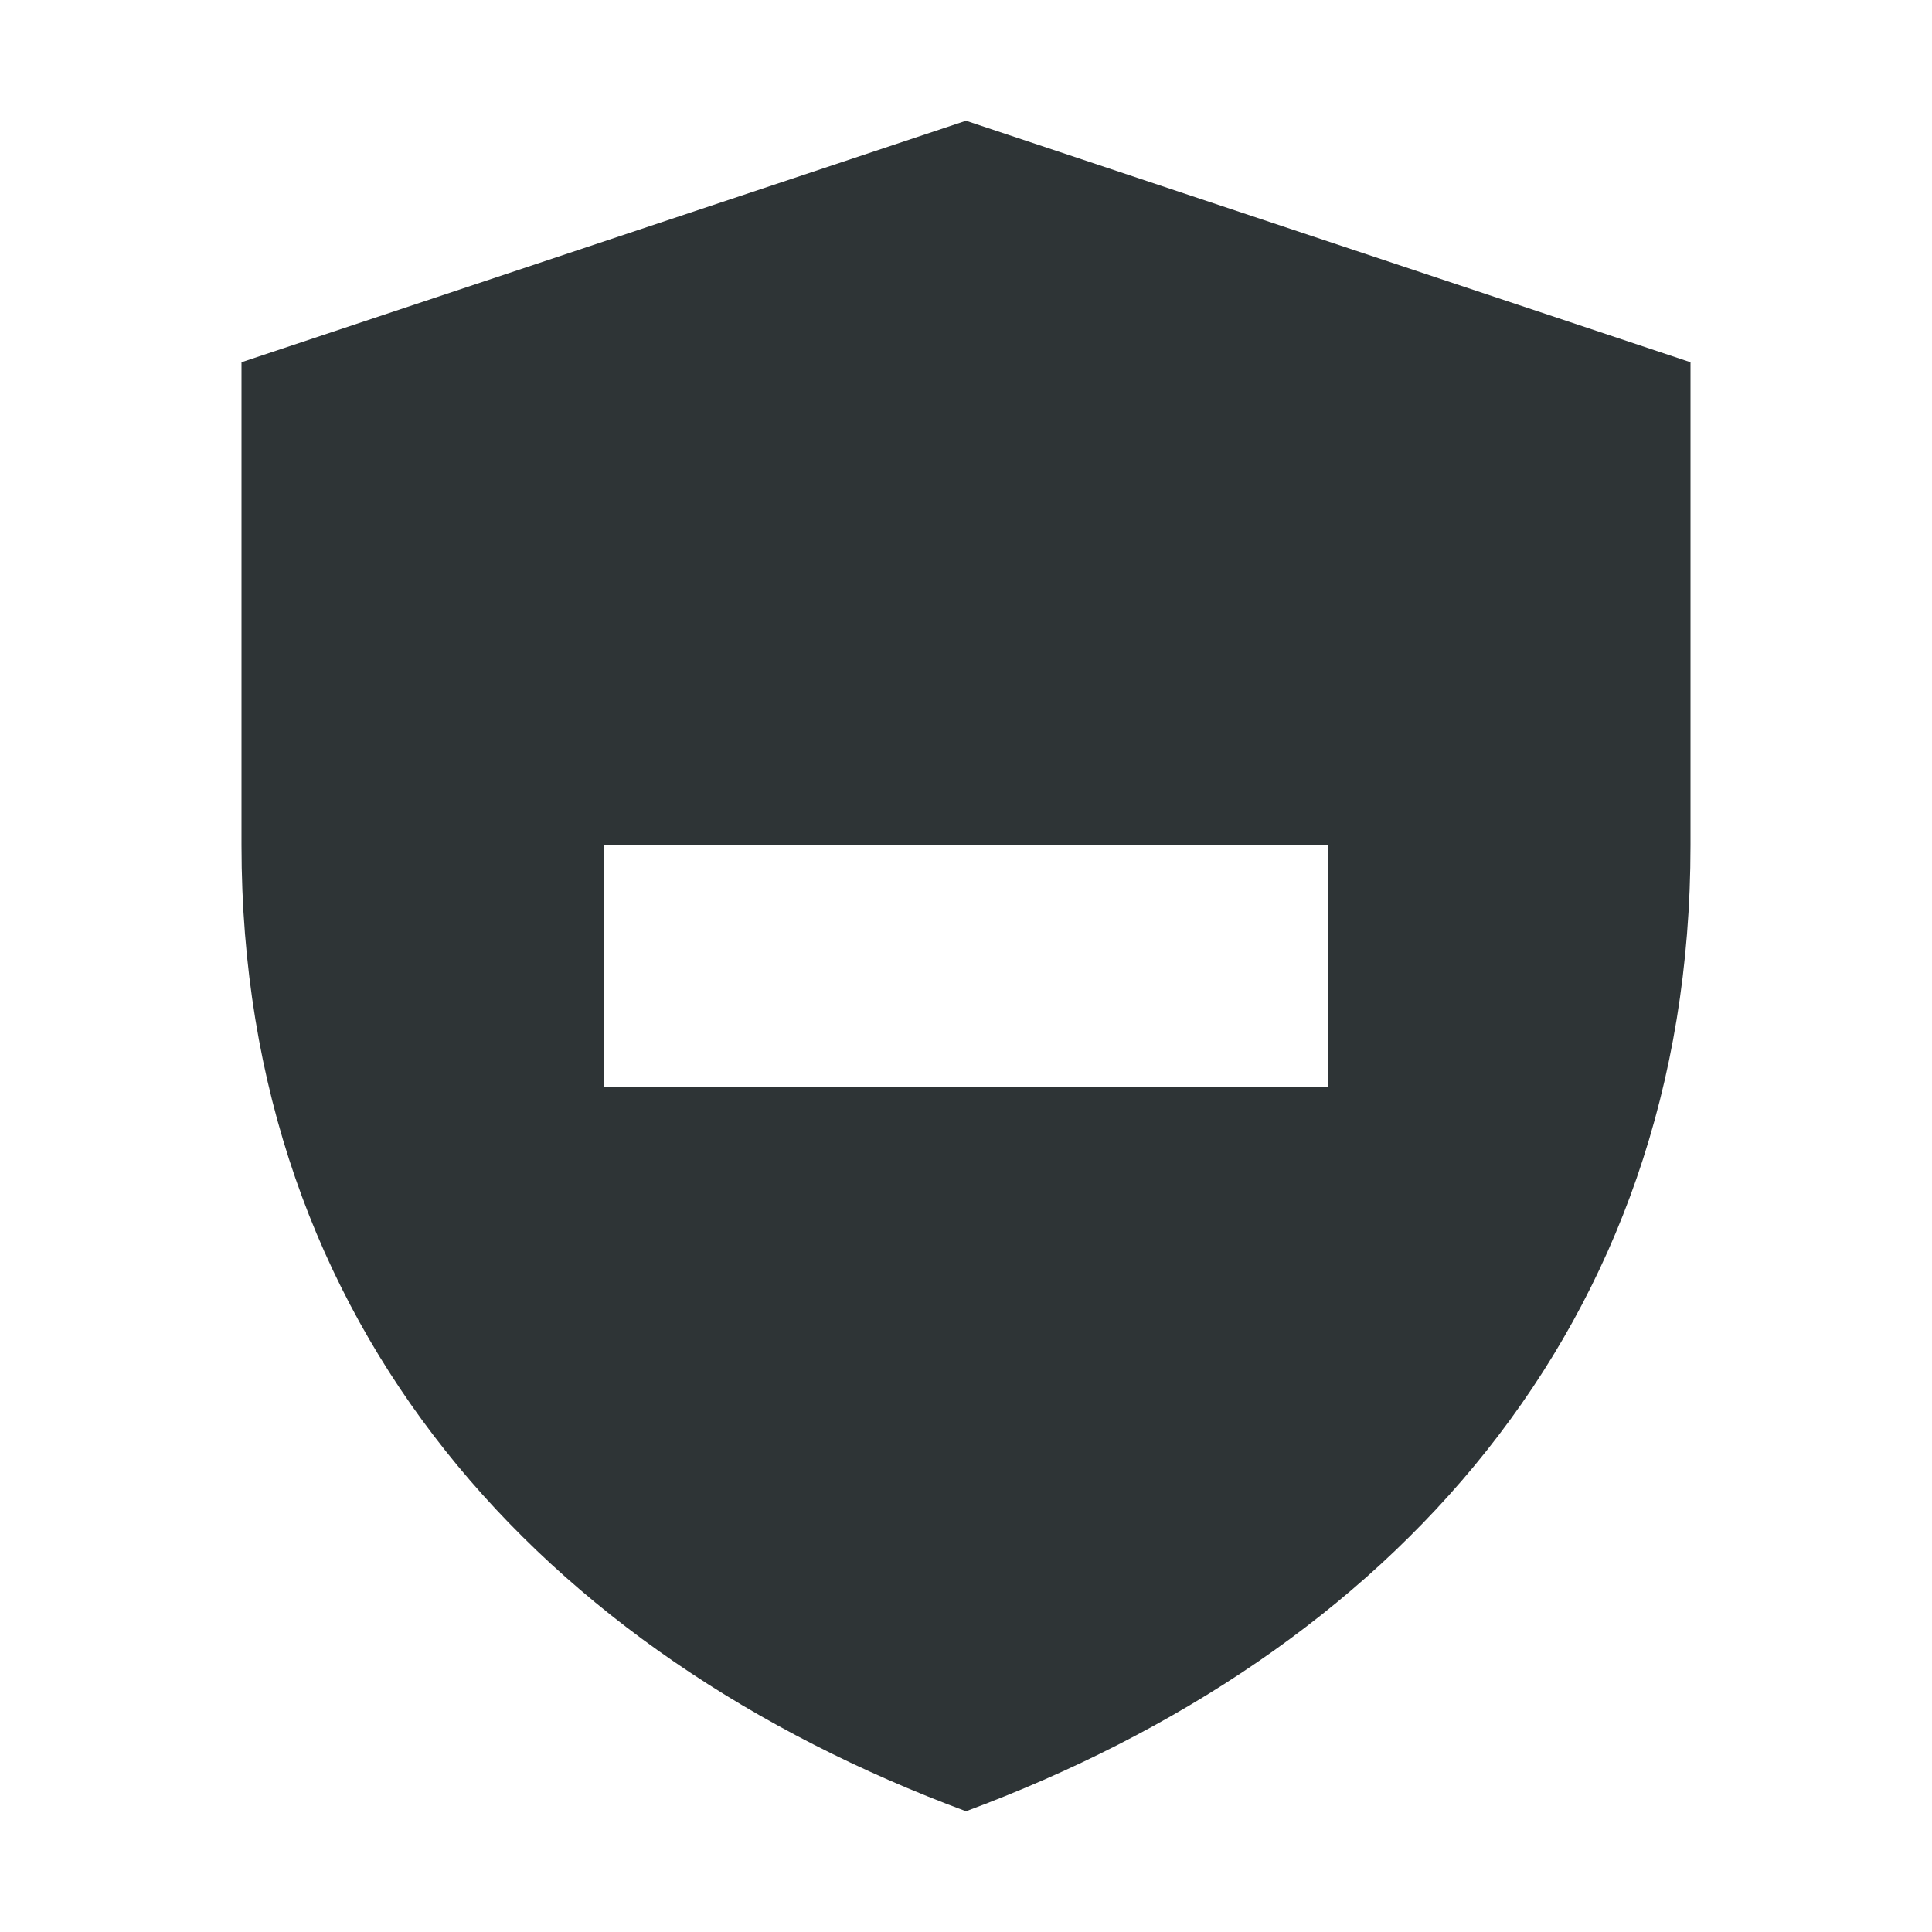
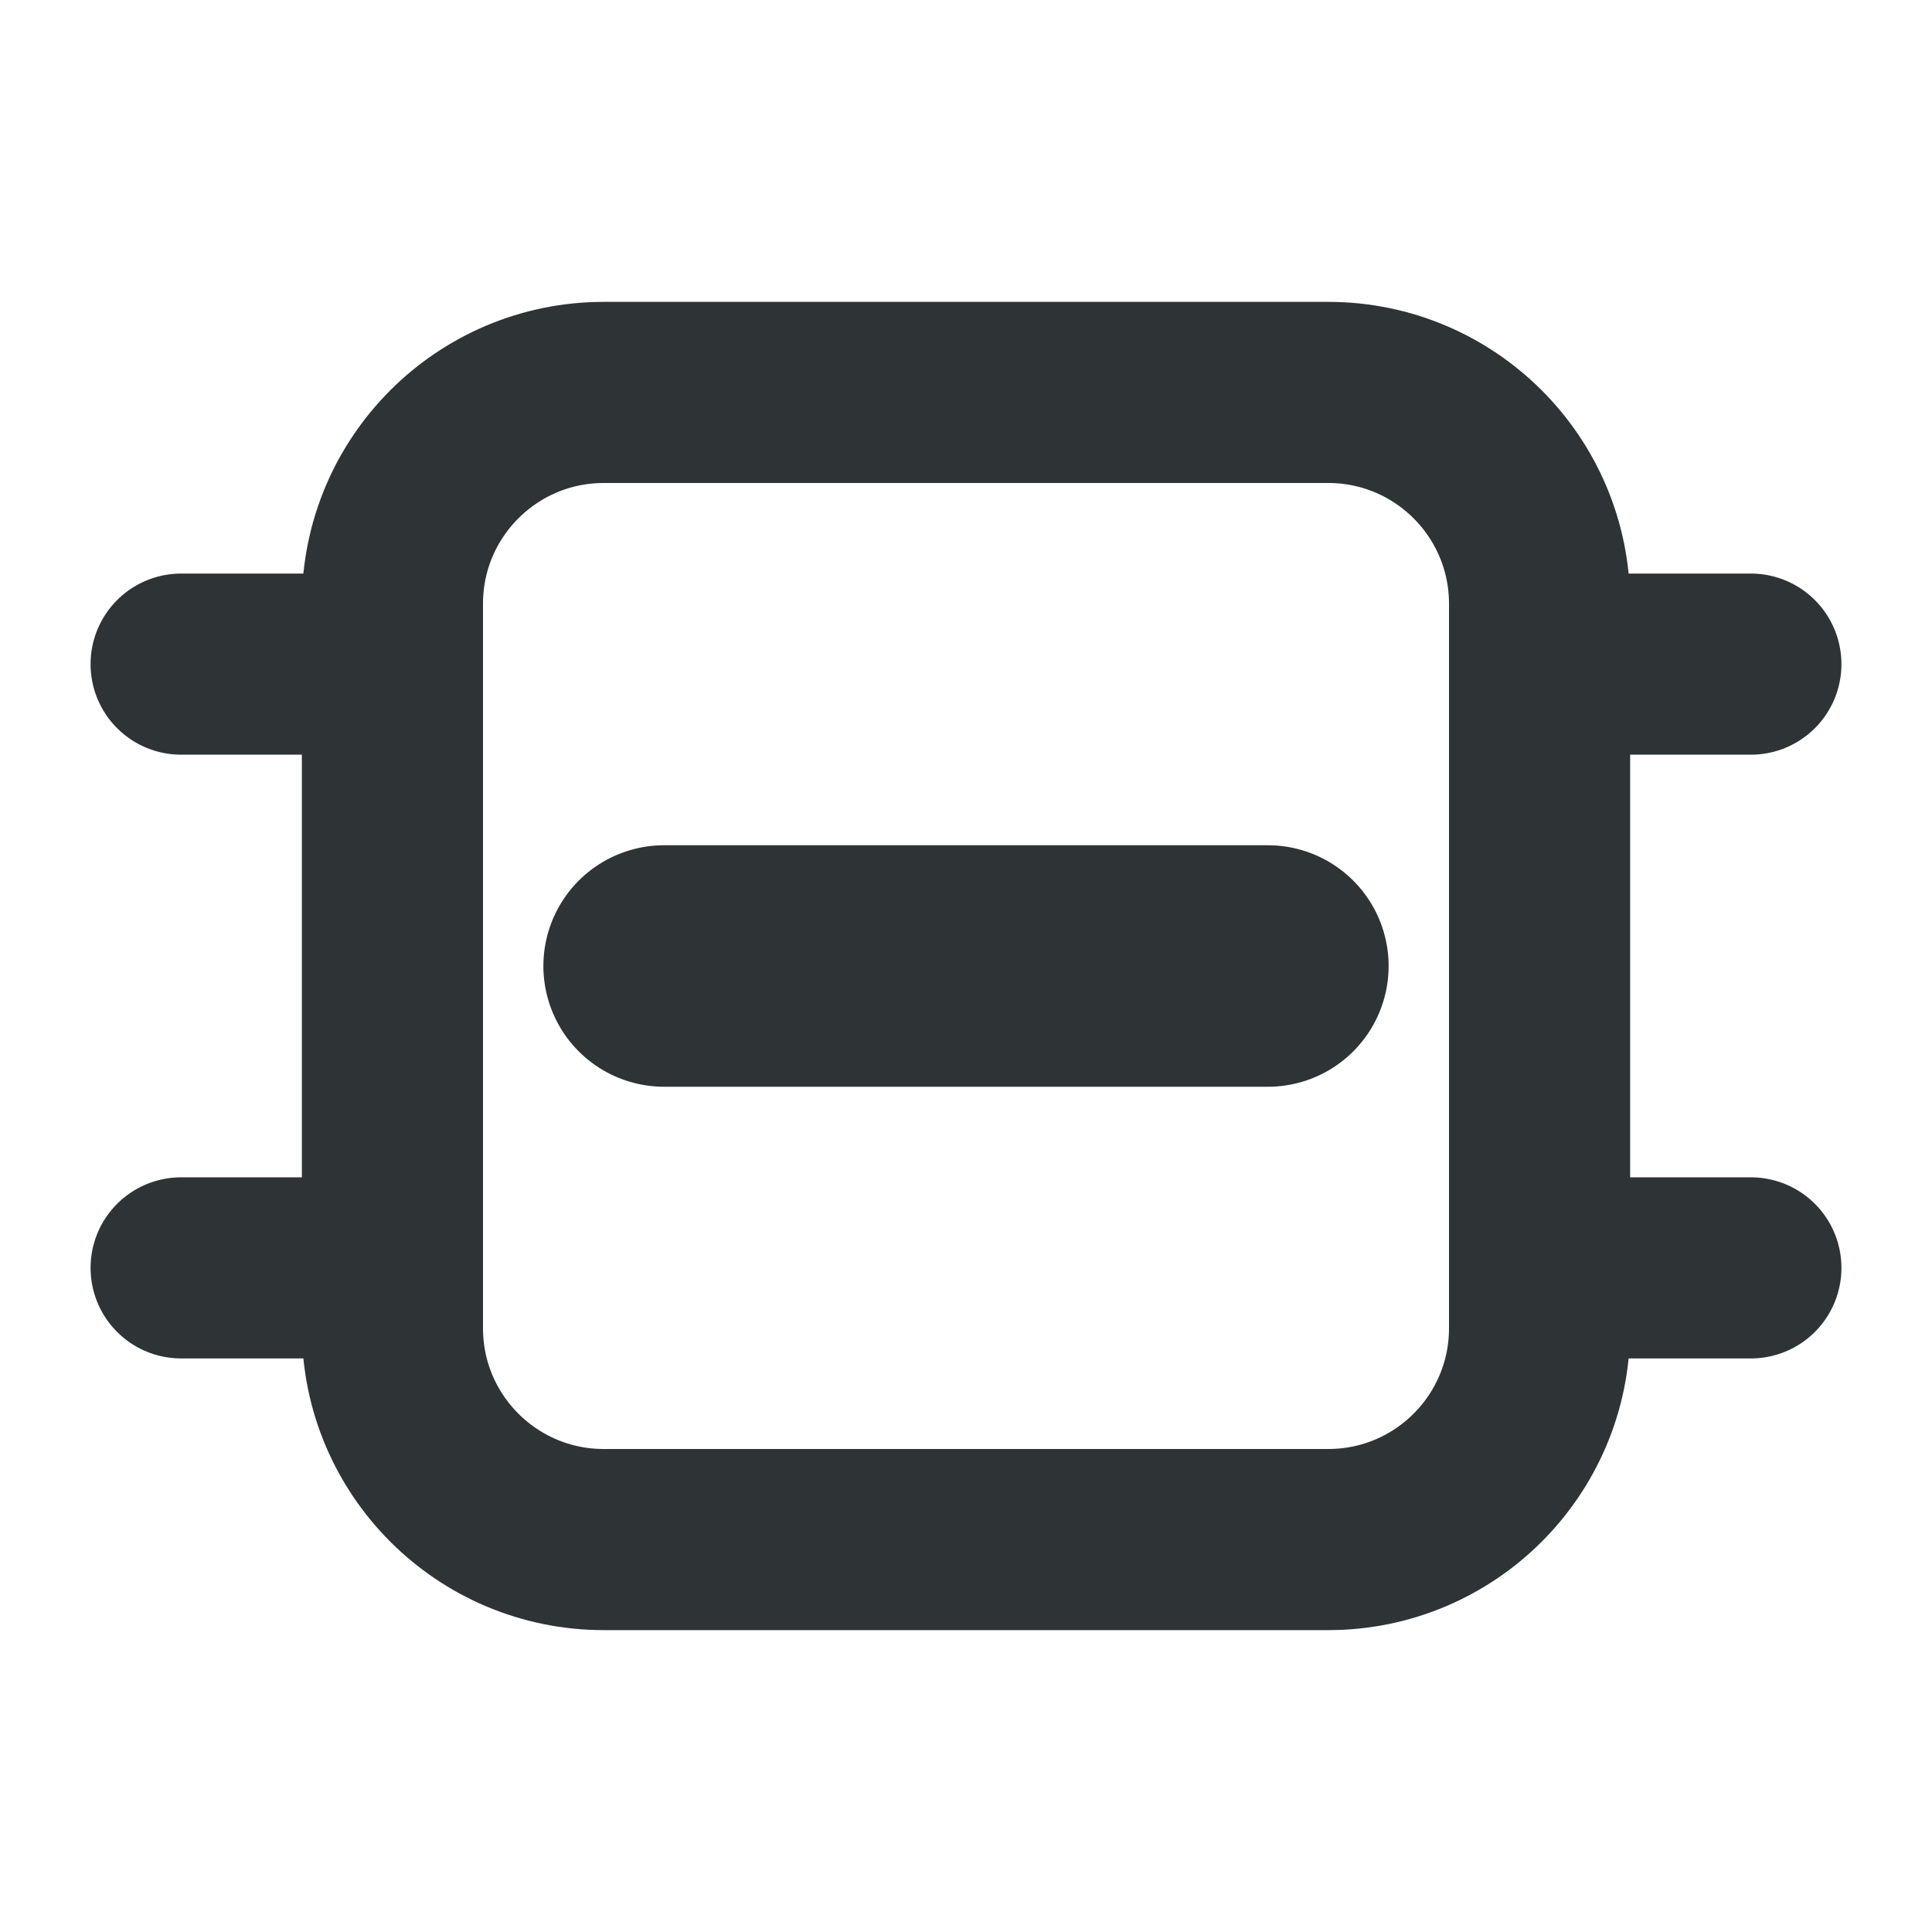
<svg xmlns="http://www.w3.org/2000/svg" width="16" height="16" viewBox="0 0 16 16">
  <style>.ColorScheme-Text{color:#2e3436}</style>
-   <path class="ColorScheme-Text" fill="currentColor" d="M8 1 14 3v4c0 4-2.5 6.7-6 8-3.5-1.3-6-4-6-8V3Zm-3 6v2h6V7Z" />
+   <g class="ColorScheme-Text" fill="none" stroke="currentColor" stroke-linecap="round" stroke-linejoin="round">
+     <path d="M5 3.25h6A1.75 1.75 0 0 1 12.75 5v6A1.75 1.75 0 0 1 11 12.75H5A1.75 1.75 0 0 1 3.25 11V5A1.75 1.75 0 0 1 5 3.25Z" stroke-width="1.5" />
+     <path d="M1.5 5.5h1.75m-1.75 5h1.75m9.5-5h1.75m-1.75 5h1.75" stroke-width="1.5" />
+     <path d="M5.5 8h5" stroke-width="2" />
+   </g>
</svg>
